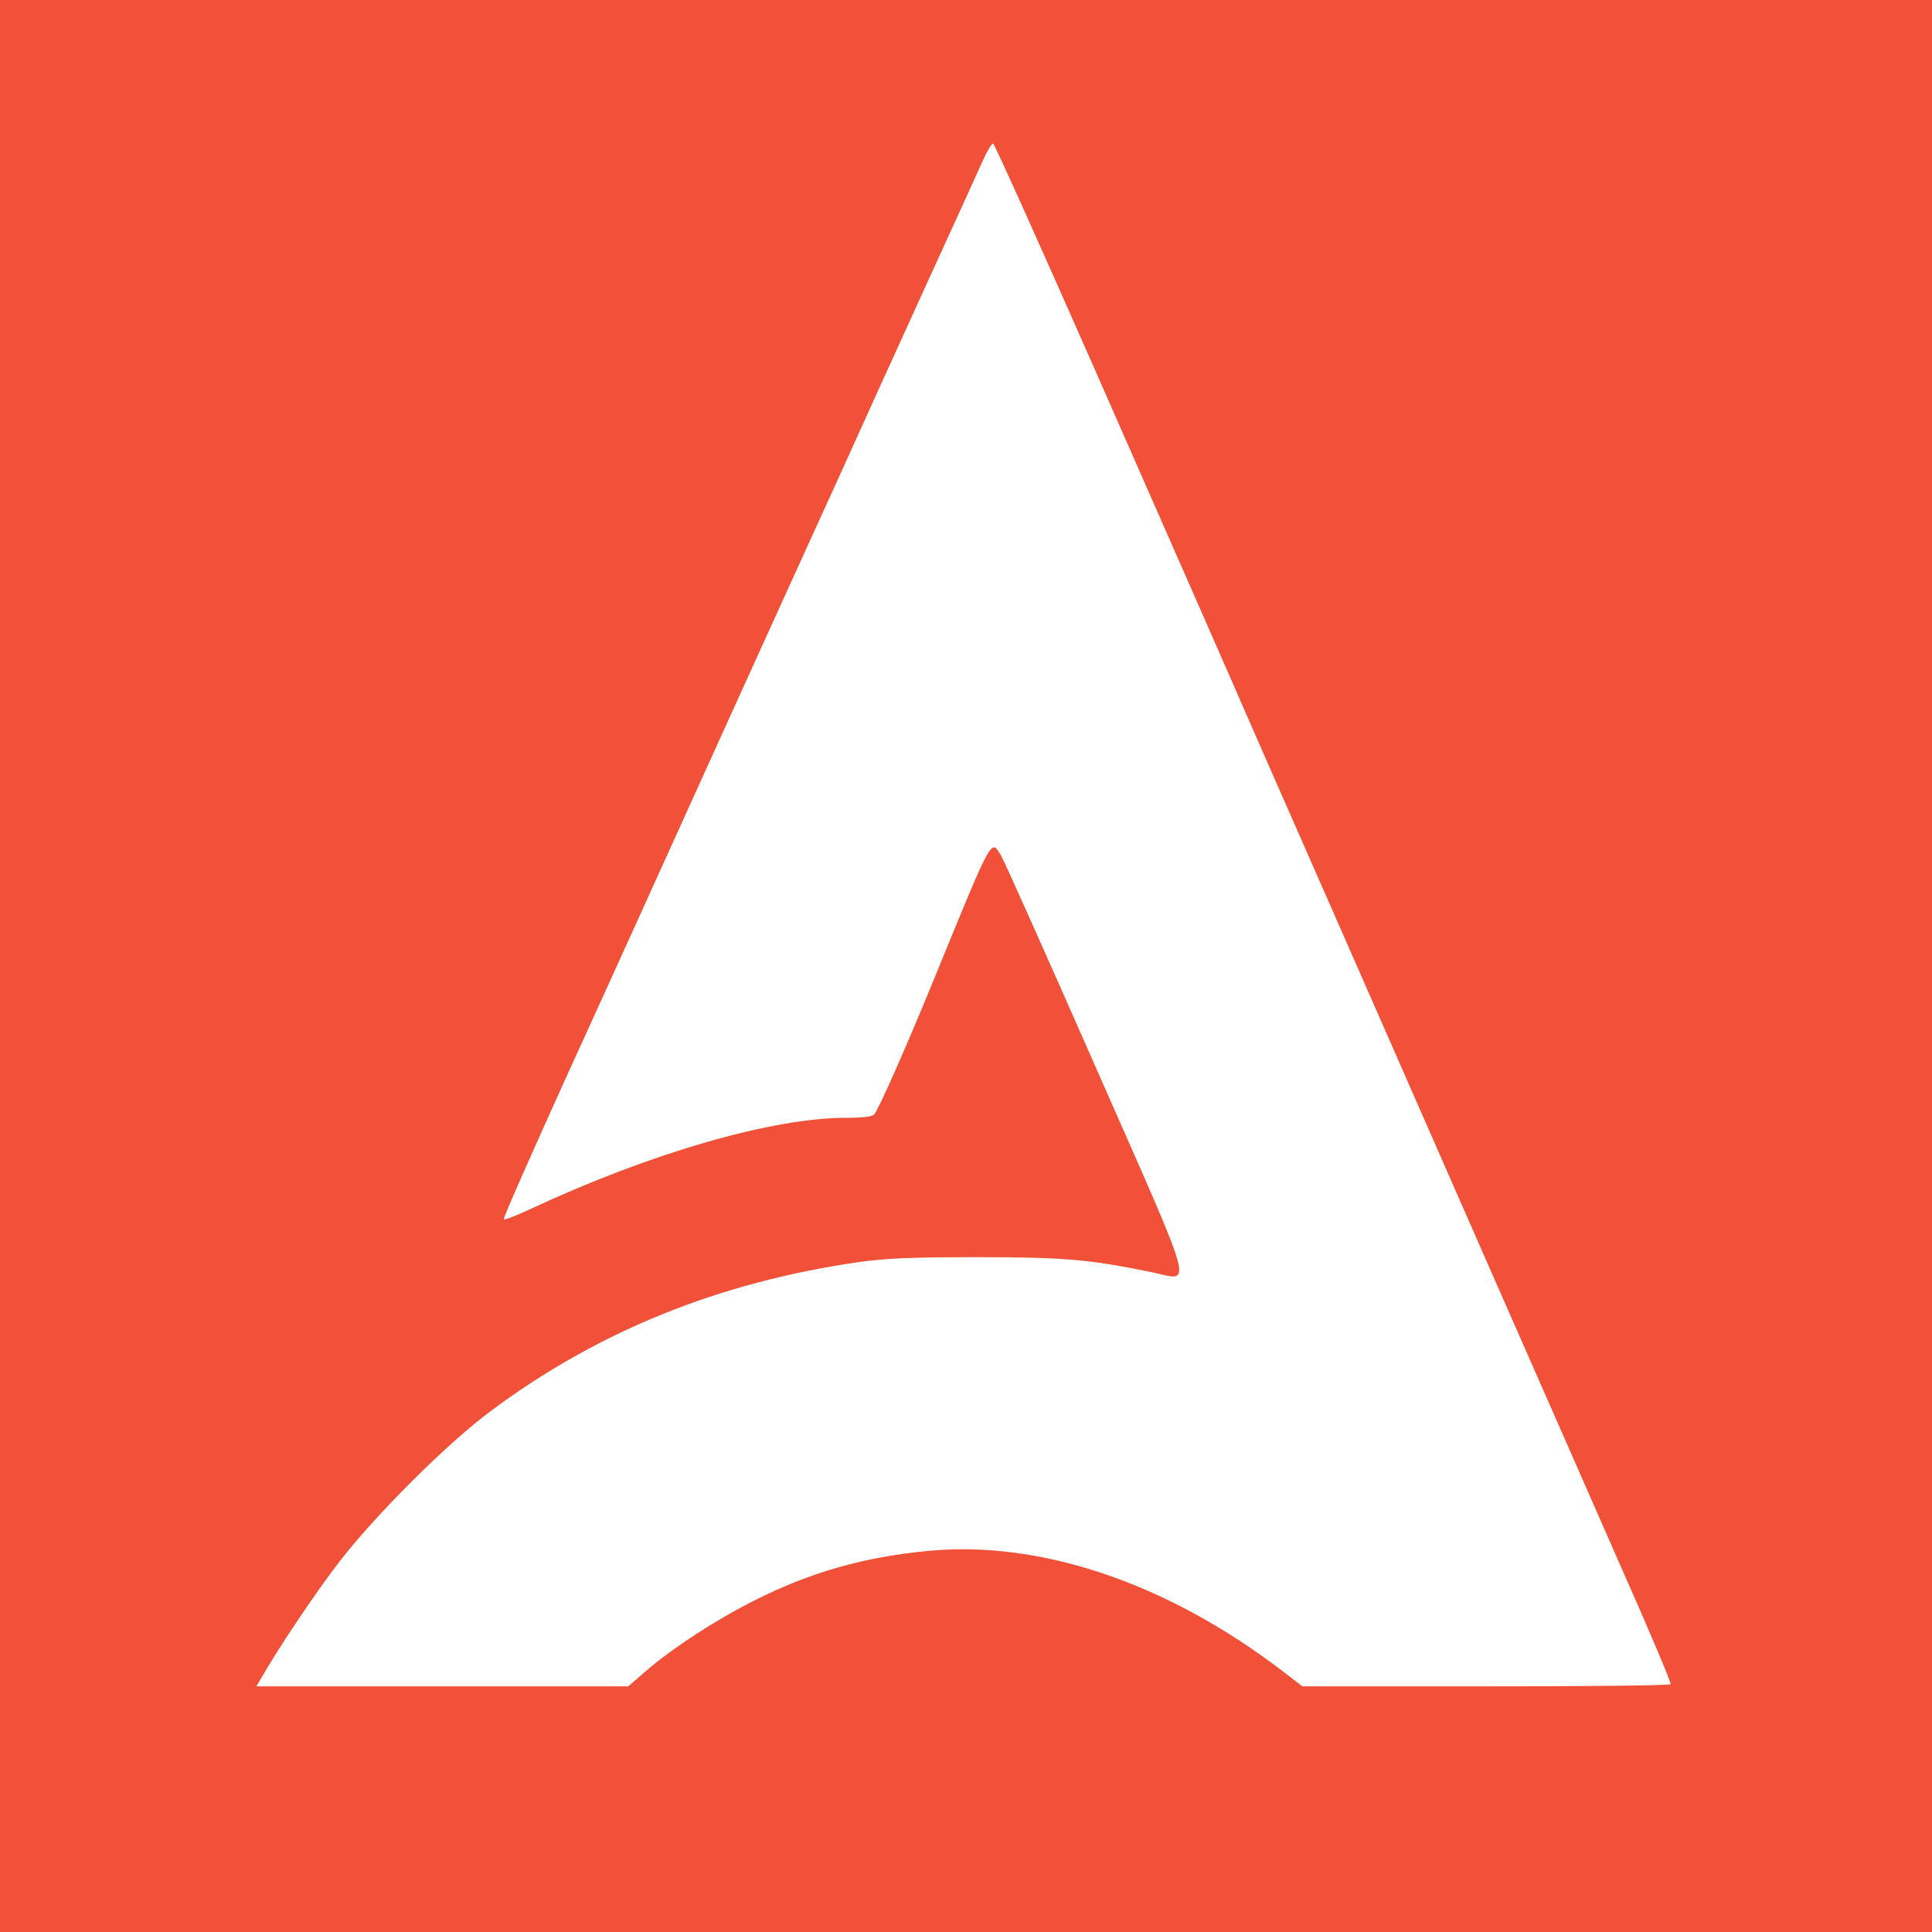
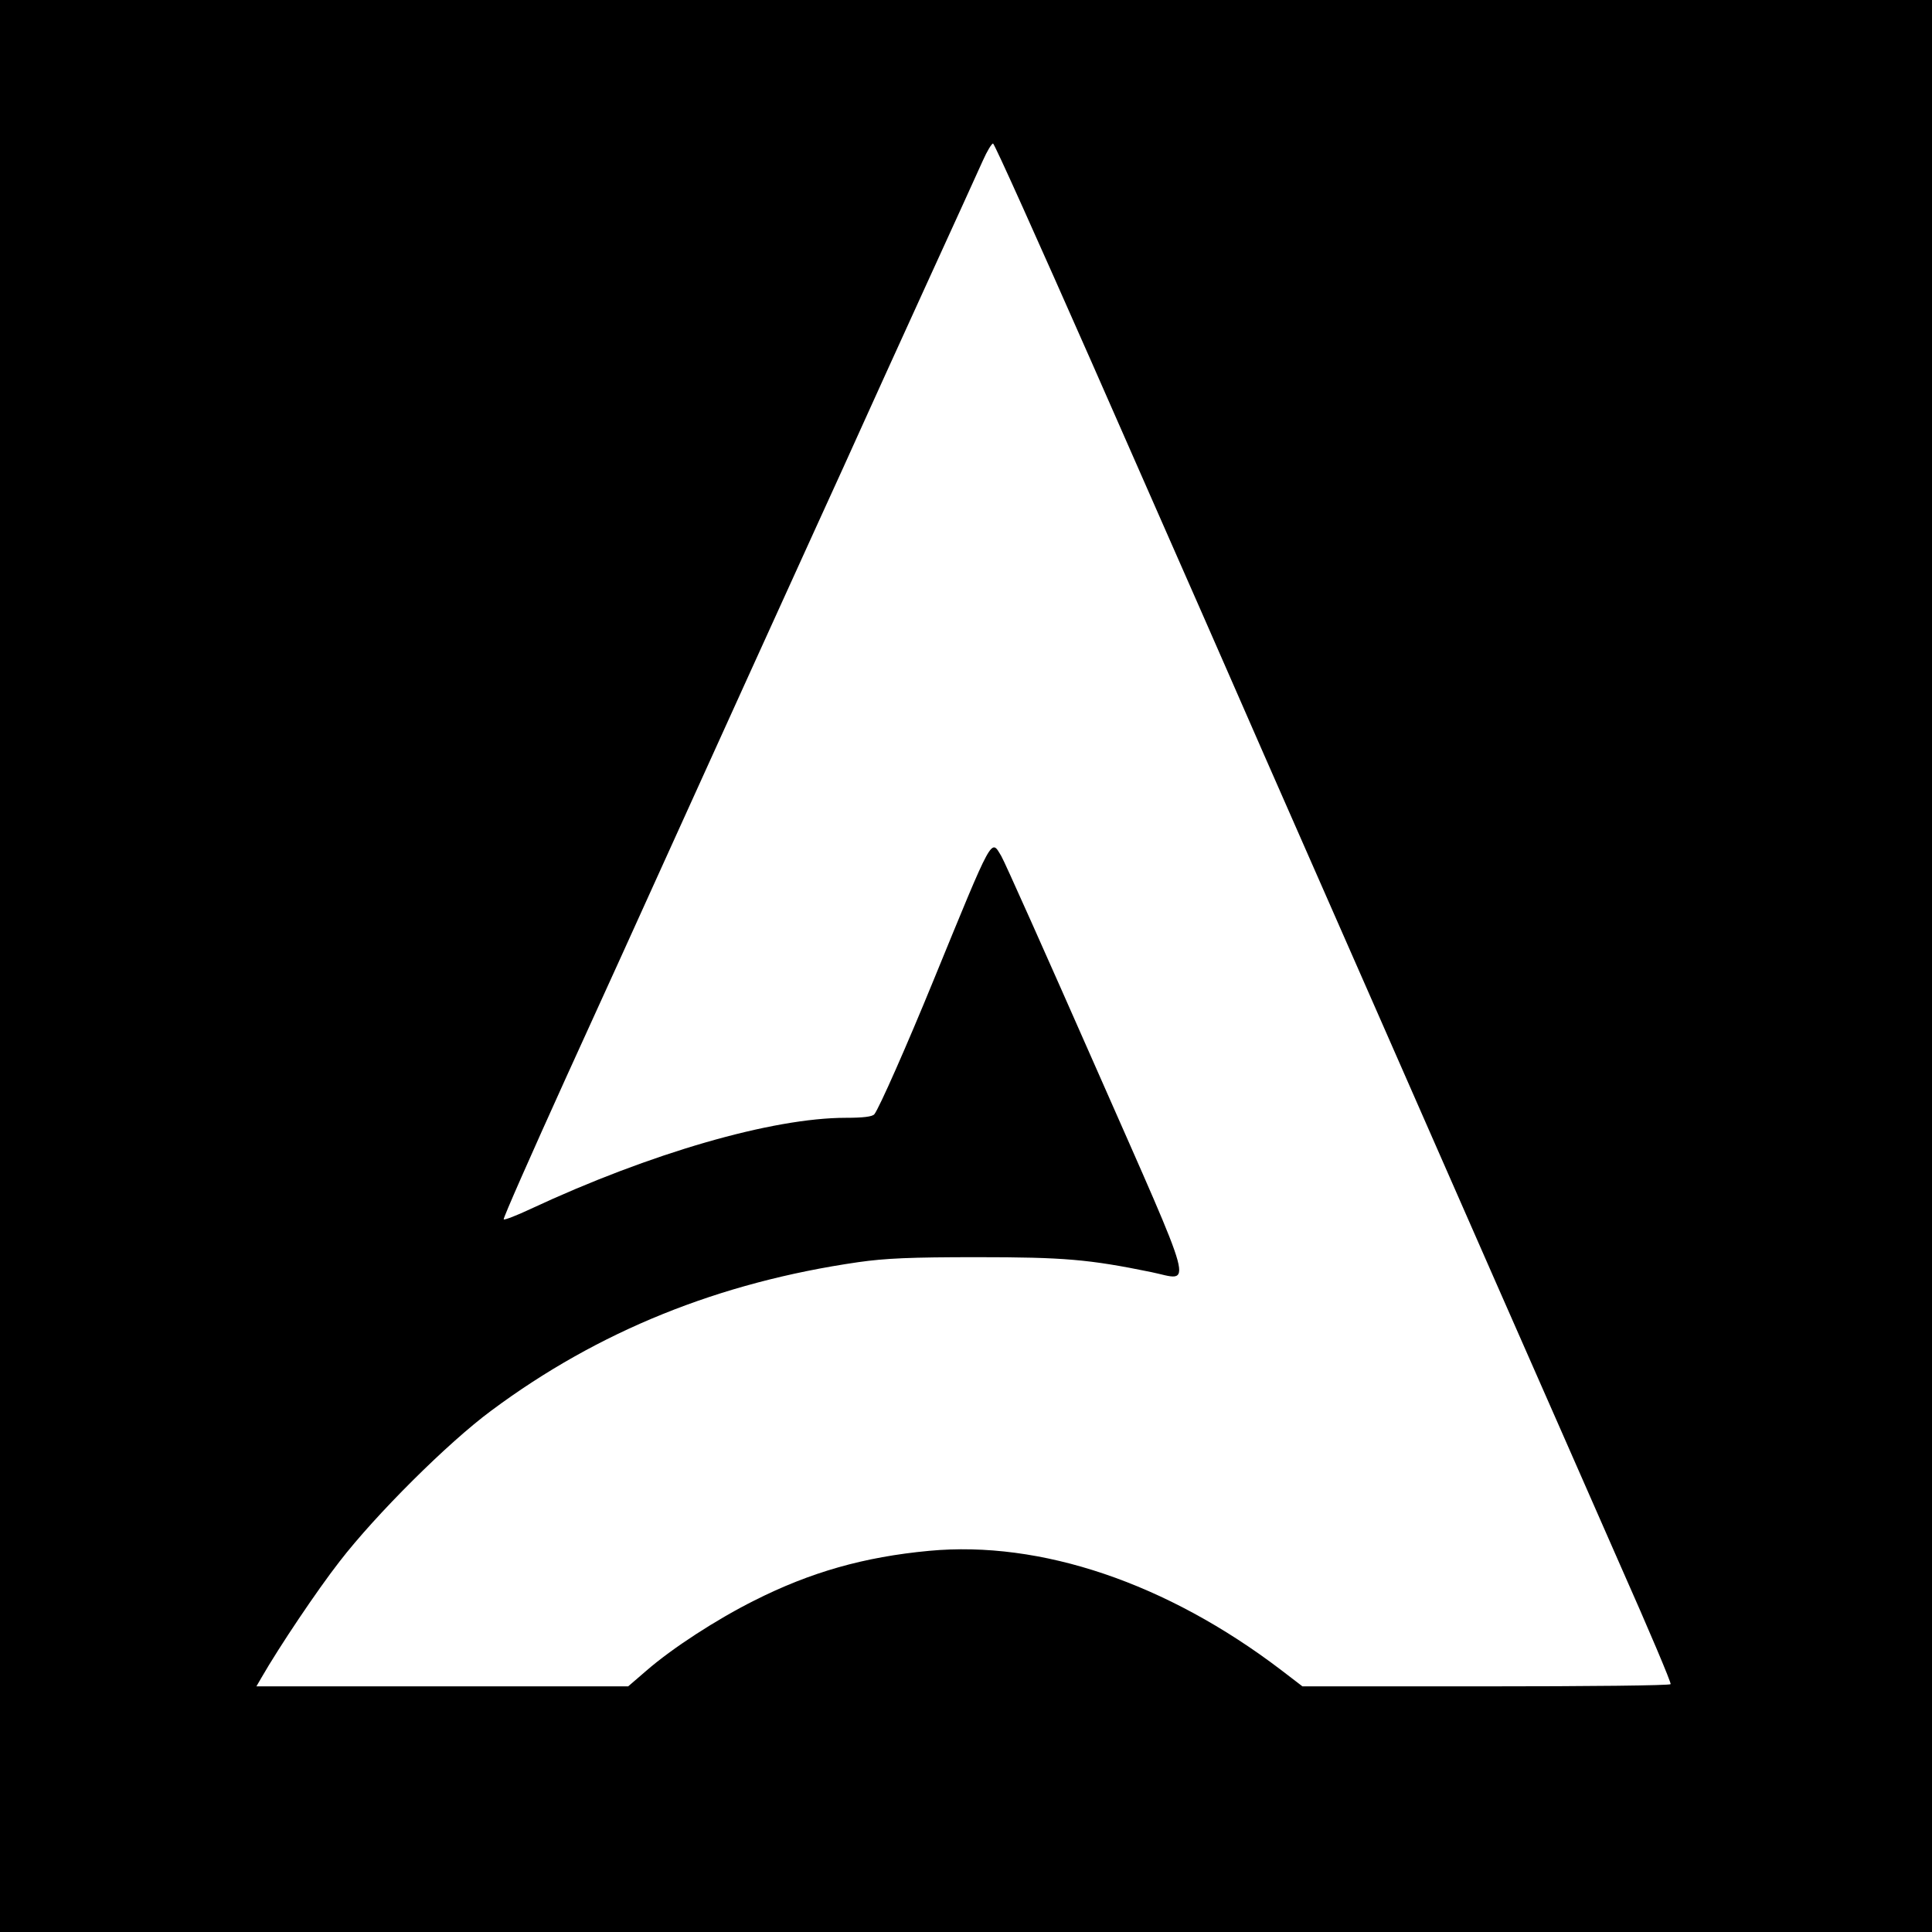
- <svg xmlns="http://www.w3.org/2000/svg" version="1.0" width="700pt" height="700pt" viewBox="0 0 700 700" preserveAspectRatio="xMidYMid meet">
-   <g transform="translate(0,700) scale(0.1,-0.1)" fill="#F05138" stroke="none">
-     <path d="M0 3500 l0 -3500 3500 0 3500 0 0 3500 0 3500 -3500 0 -3500 0 0 -3500z m3955 2188 c192 -436 374 -851 406 -923 31 -71 130 -296 219 -500 259 -589 551 -1253 837 -1905 147 -333 350 -796 453 -1030 104 -234 186 -428 183 -432 -2 -5 -303 -8 -669 -8 l-665 0 -77 59 c-415 316 -871 470 -1276 432 -235 -22 -429 -77 -633 -180 -136 -68 -298 -173 -392 -255 l-65 -56 -673 0 -674 0 18 31 c65 113 202 317 283 421 131 170 393 431 550 547 387 288 825 465 1330 538 99 14 188 18 430 18 316 0 406 -8 631 -54 151 -31 170 -100 -200 740 -178 404 -332 749 -343 767 -38 63 -27 84 -247 -453 -94 -230 -196 -461 -213 -482 -7 -9 -41 -13 -103 -13 -267 0 -709 -128 -1142 -330 -51 -24 -95 -41 -98 -38 -3 3 99 234 226 514 128 280 287 631 354 779 213 470 409 901 545 1200 73 160 152 333 175 385 23 52 125 275 225 495 101 220 195 428 211 463 15 34 32 62 37 62 5 0 165 -357 357 -792z" />
-   </g>
+ <svg xmlns="http://www.w3.org/2000/svg" height="700pt" preserveAspectRatio="xMidYMid meet" viewBox="0 0 700 700" width="700pt">
+   <path d="m0 3500v-3500h3500 3500v3500 3500h-3500-3500zm3955 2188c192-436 374-851 406-923 31-71 130-296 219-500 259-589 551-1253 837-1905 147-333 350-796 453-1030 104-234 186-428 183-432-2-5-303-8-669-8h-665l-77 59c-415 316-871 470-1276 432-235-22-429-77-633-180-136-68-298-173-392-255l-65-56h-673-674l18 31c65 113 202 317 283 421 131 170 393 431 550 547 387 288 825 465 1330 538 99 14 188 18 430 18 316 0 406-8 631-54 151-31 170-100-200 740-178 404-332 749-343 767-38 63-27 84-247-453-94-230-196-461-213-482-7-9-41-13-103-13-267 0-709-128-1142-330-51-24-95-41-98-38s99 234 226 514c128 280 287 631 354 779 213 470 409 901 545 1200 73 160 152 333 175 385s125 275 225 495c101 220 195 428 211 463 15 34 32 62 37 62s165-357 357-792z" transform="matrix(.1 0 0 -.1 0 700)" />
</svg>
